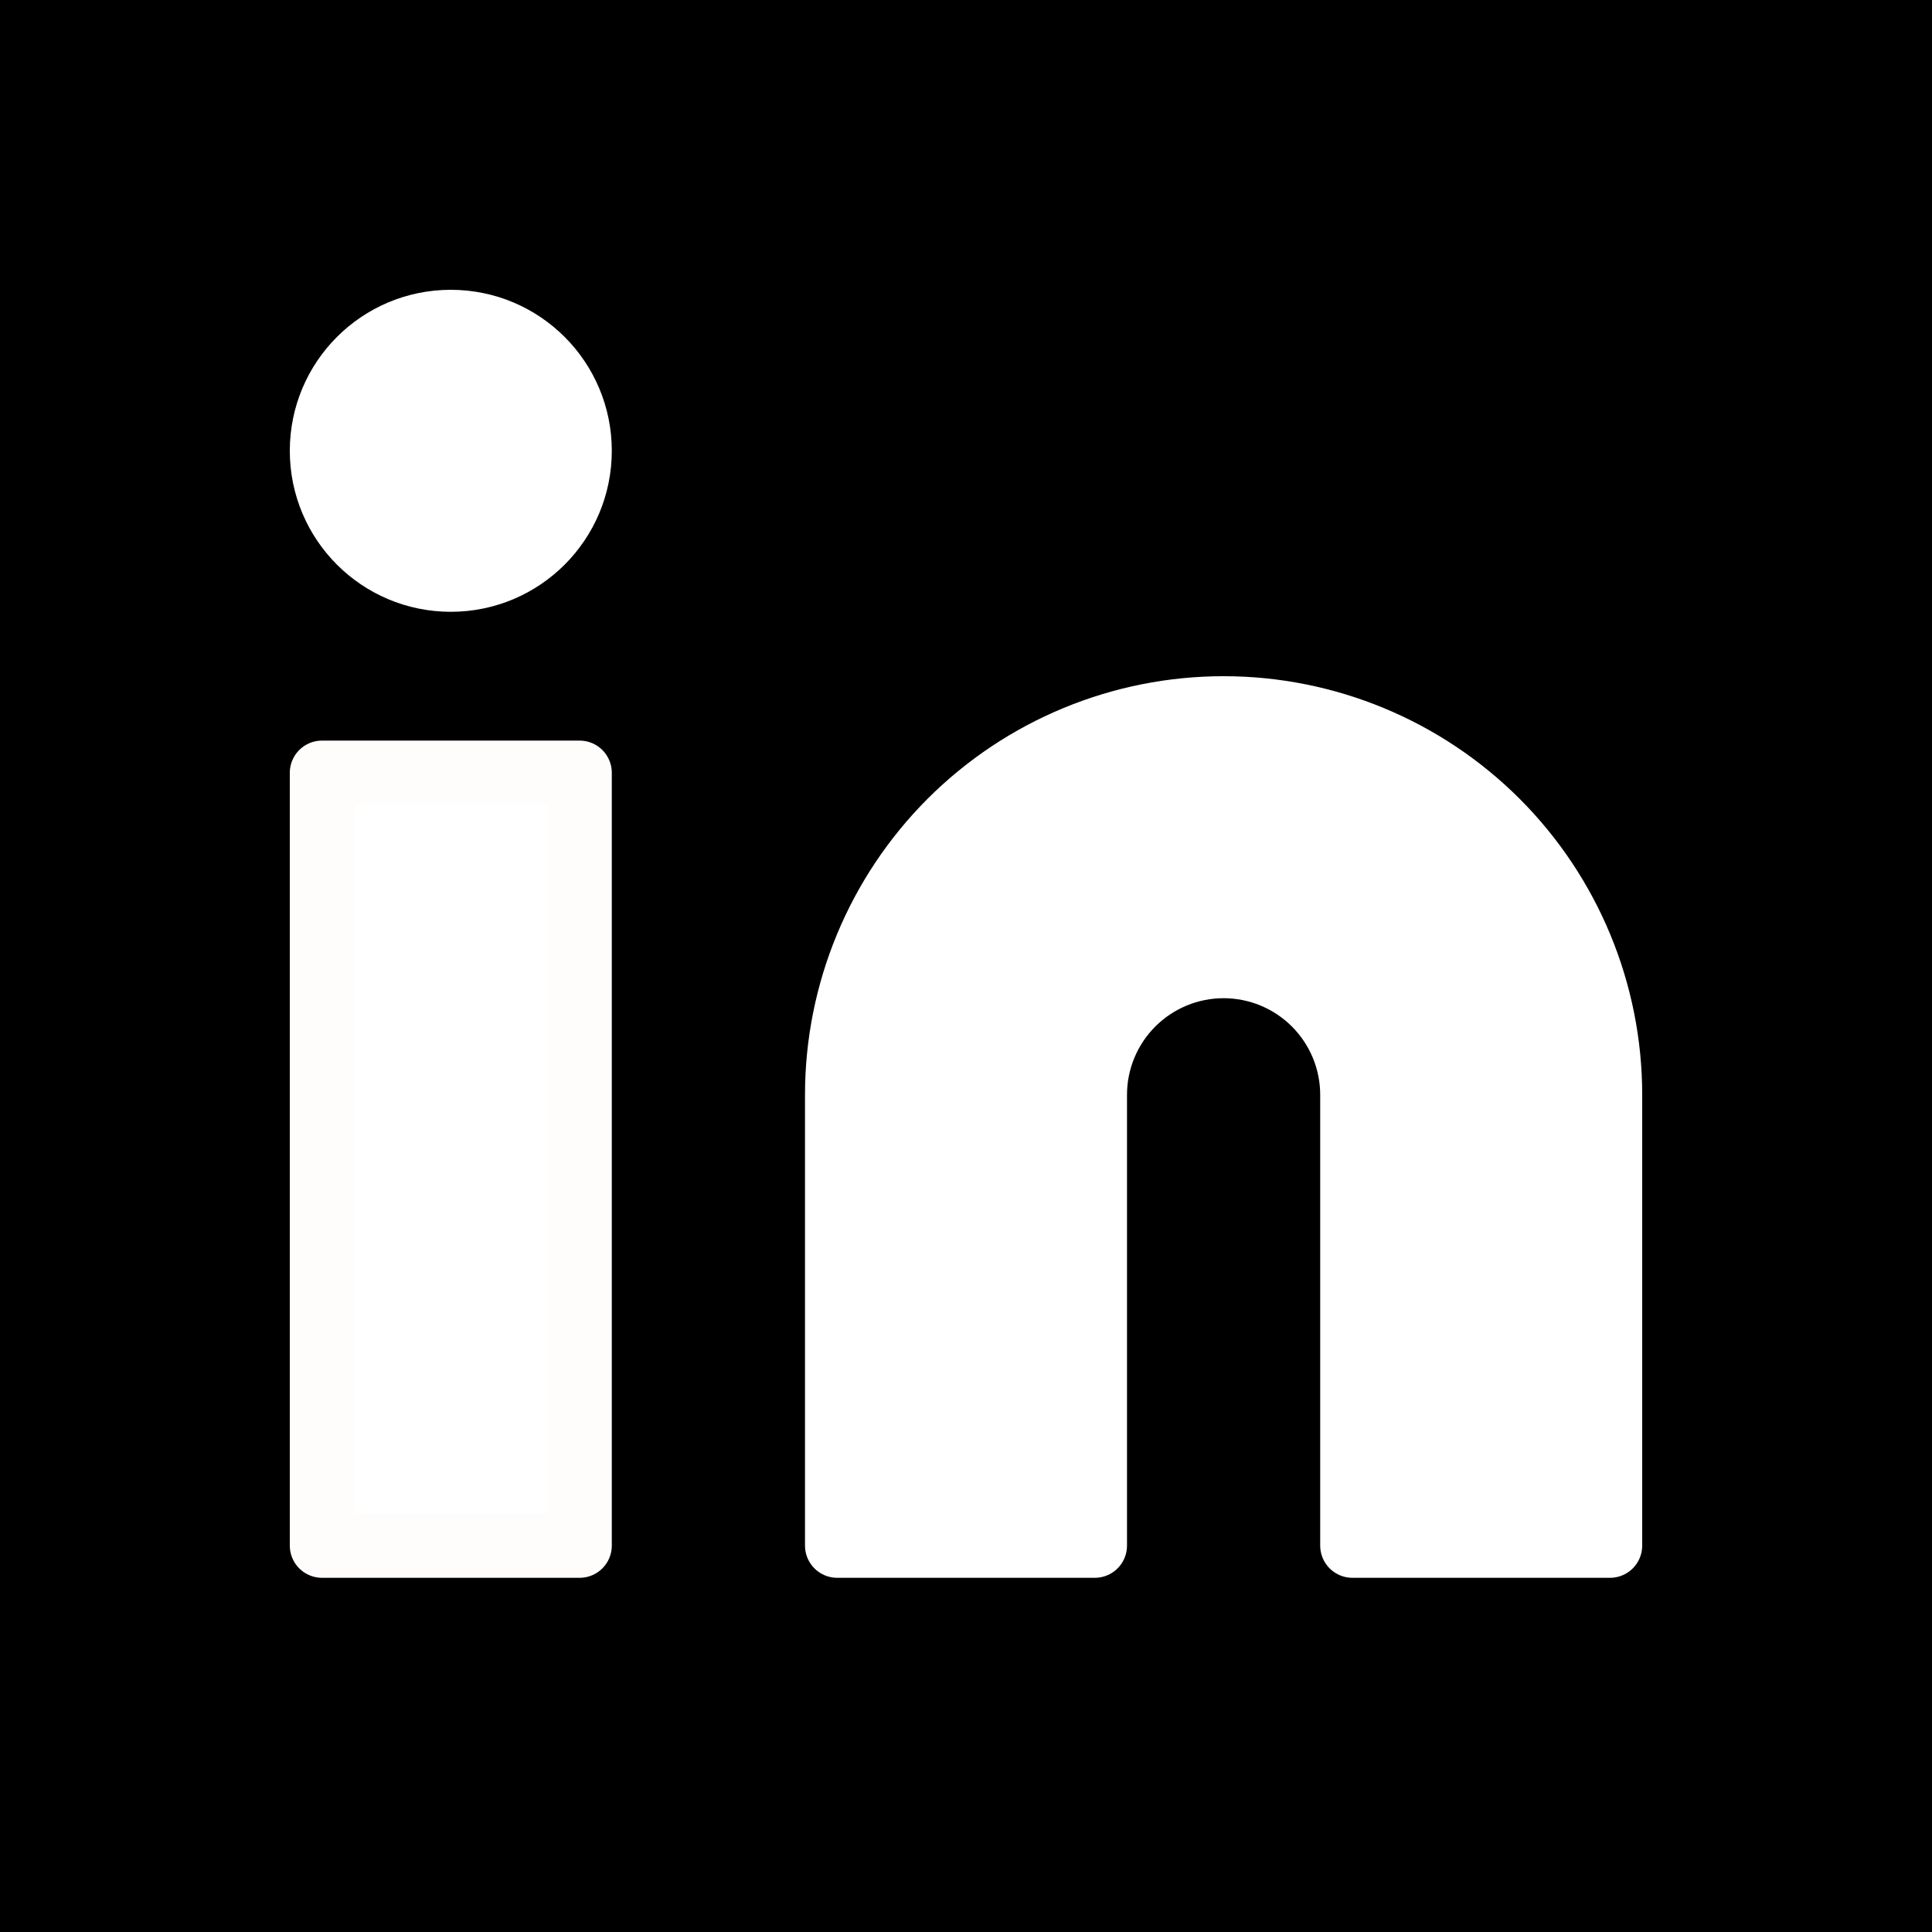
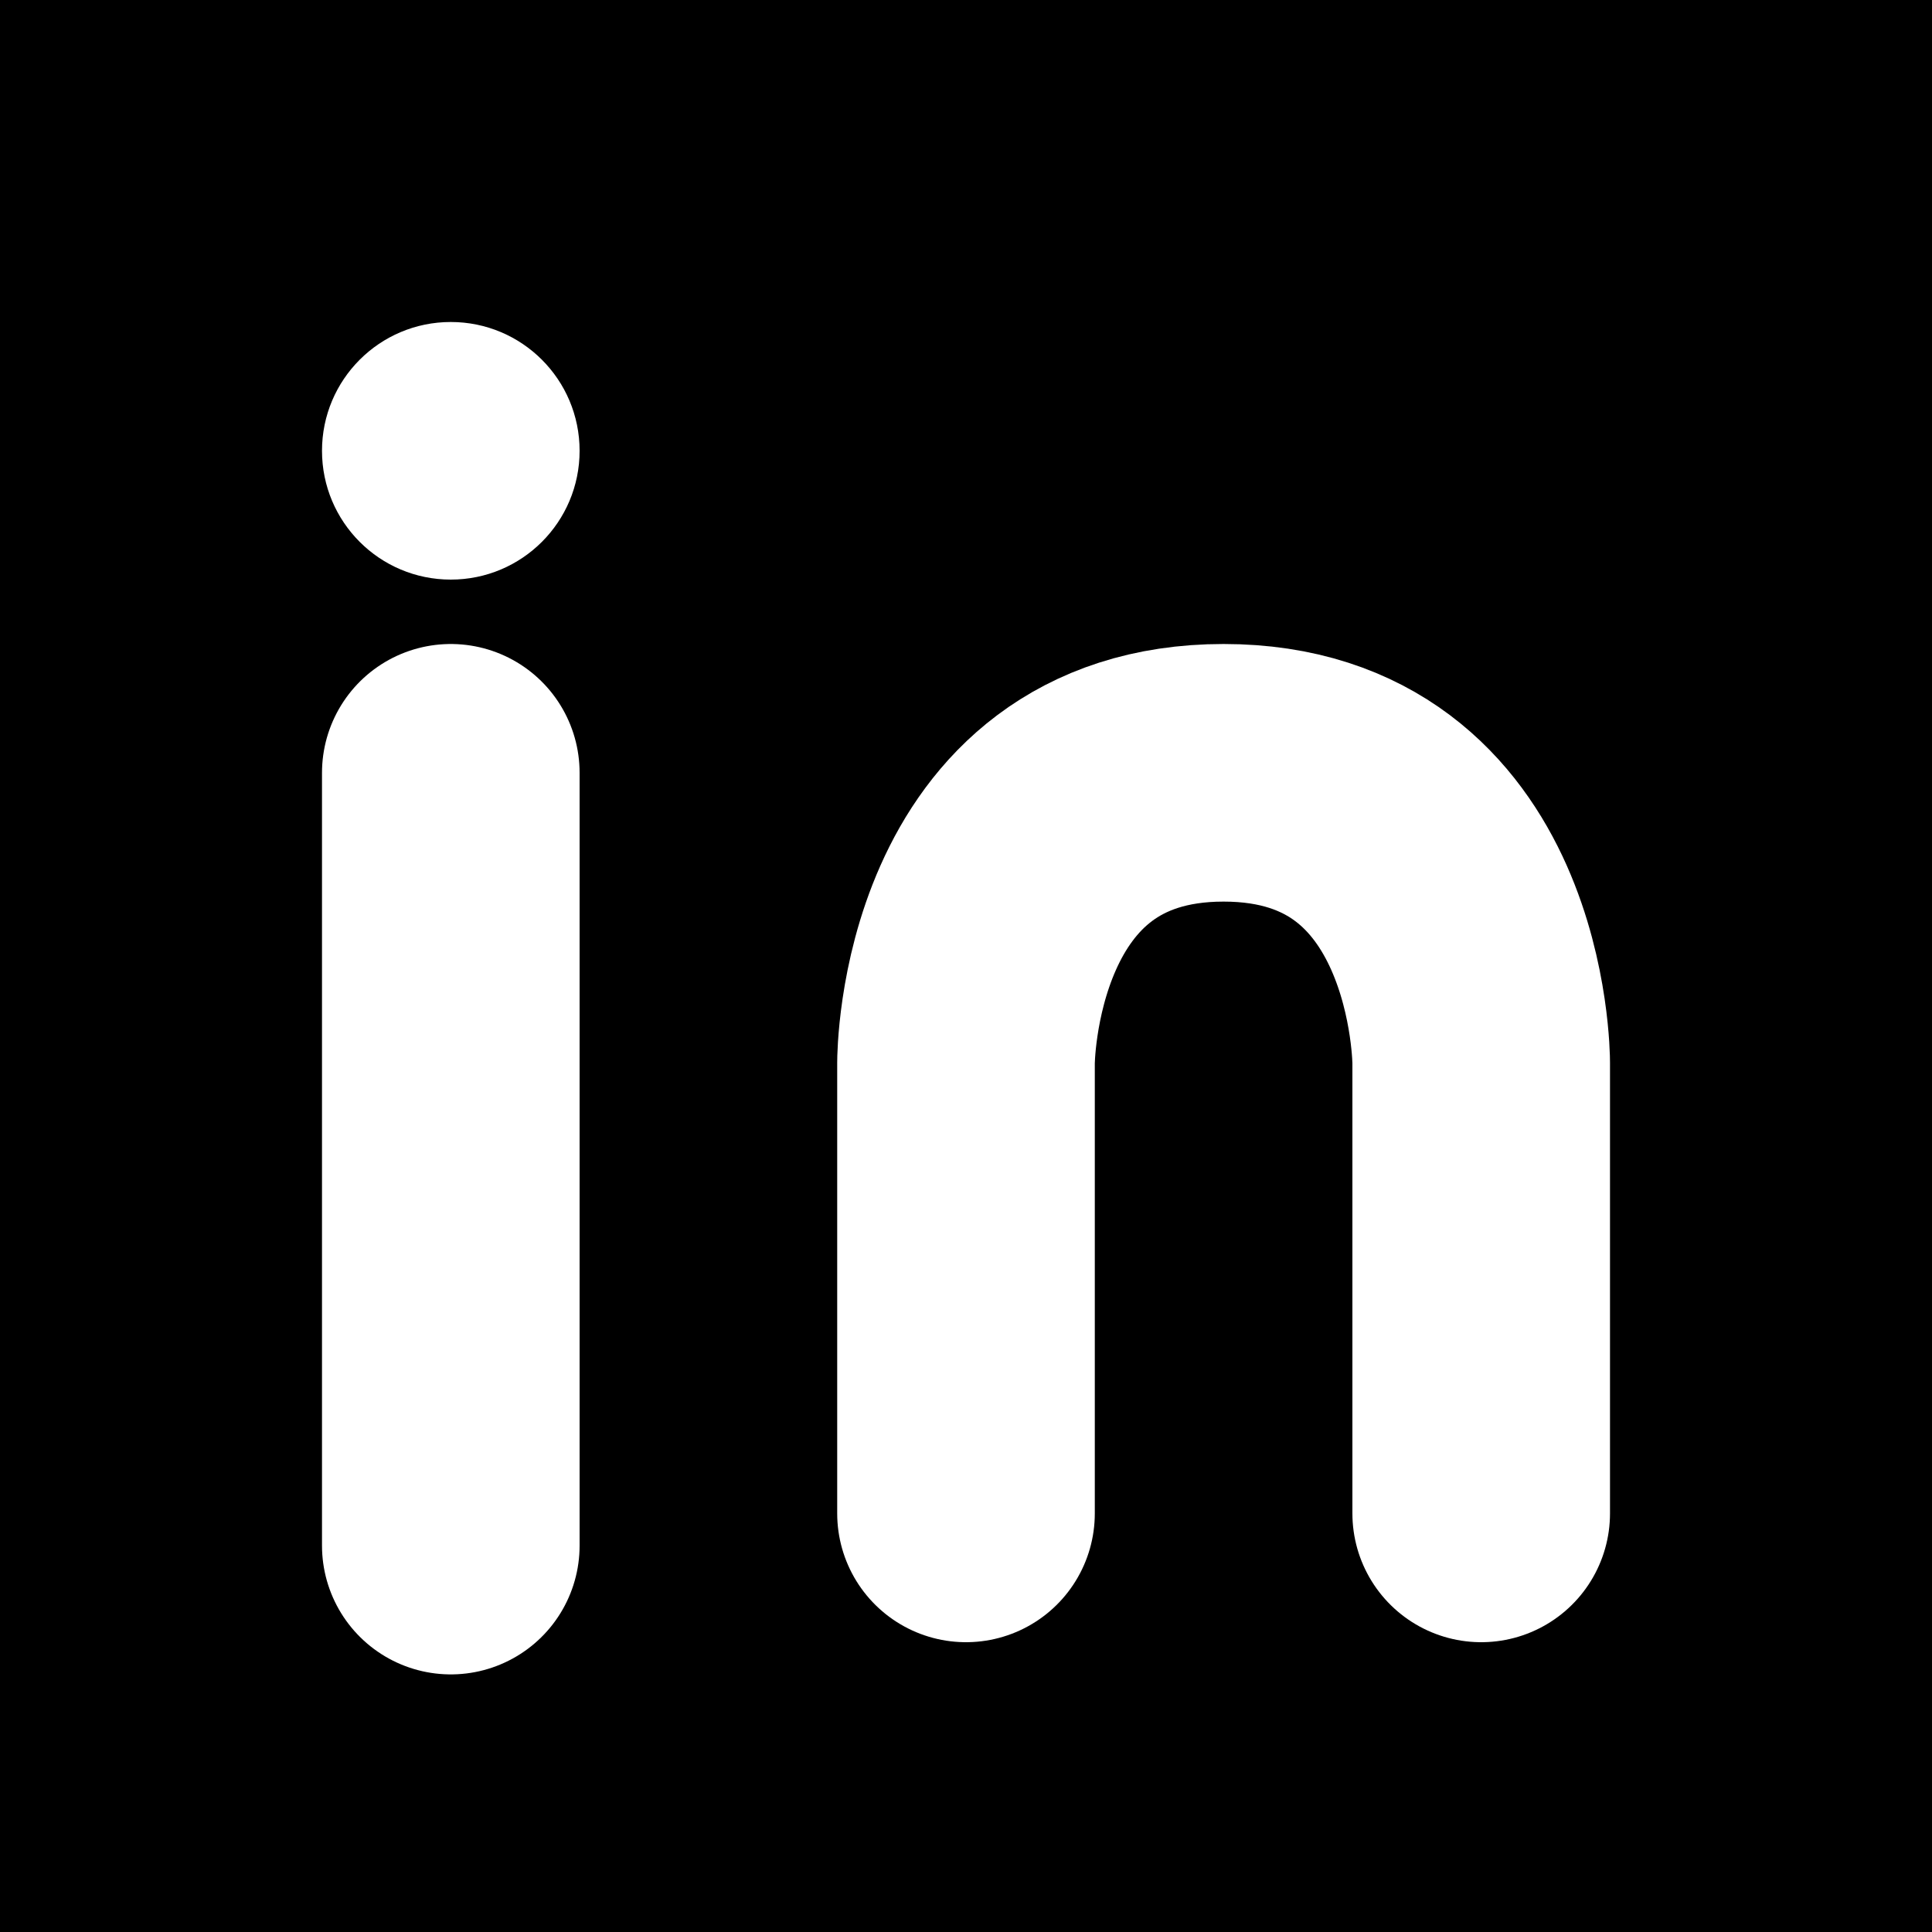
<svg xmlns="http://www.w3.org/2000/svg" width="30" height="30" viewBox="0 0 30 30" fill="none">
  <rect width="30" height="30" fill="black" />
-   <path d="M19 11C20.591 11 22.117 11.632 23.243 12.757C24.368 13.883 25 15.409 25 17V24H21V17C21 16.47 20.789 15.961 20.414 15.586C20.039 15.211 19.53 15 19 15C18.47 15 17.961 15.211 17.586 15.586C17.211 15.961 17 16.47 17 17V24H13V17C13 15.409 13.632 13.883 14.757 12.757C15.883 11.632 17.409 11 19 11Z" fill="white" stroke="white" stroke-linecap="round" stroke-linejoin="round" />
-   <path d="M9 12H5V24H9V12Z" fill="white" stroke="#FFFCFC" stroke-linecap="round" stroke-linejoin="round" />
-   <path d="M7 9C8.105 9 9 8.105 9 7C9 5.895 8.105 5 7 5C5.895 5 5 5.895 5 7C5 8.105 5.895 9 7 9Z" fill="white" stroke="white" stroke-linecap="round" stroke-linejoin="round" />
+   <path d="M7 9C8.105 9 9 8.105 9 7C9 5.895 8.105 5 7 5C5.895 5 5 5.895 5 7C5 8.105 5.895 9 7 9Z" fill="white" />
+   <path d="M7 12V24" stroke="white" stroke-width="4" stroke-linecap="round" />
+   <path d="M15 23.5V16.5C15 16.5 15 12 19 12C23 12 23 16.5 23 16.5V23.5" stroke="white" stroke-width="4" stroke-linecap="round" />
</svg>
